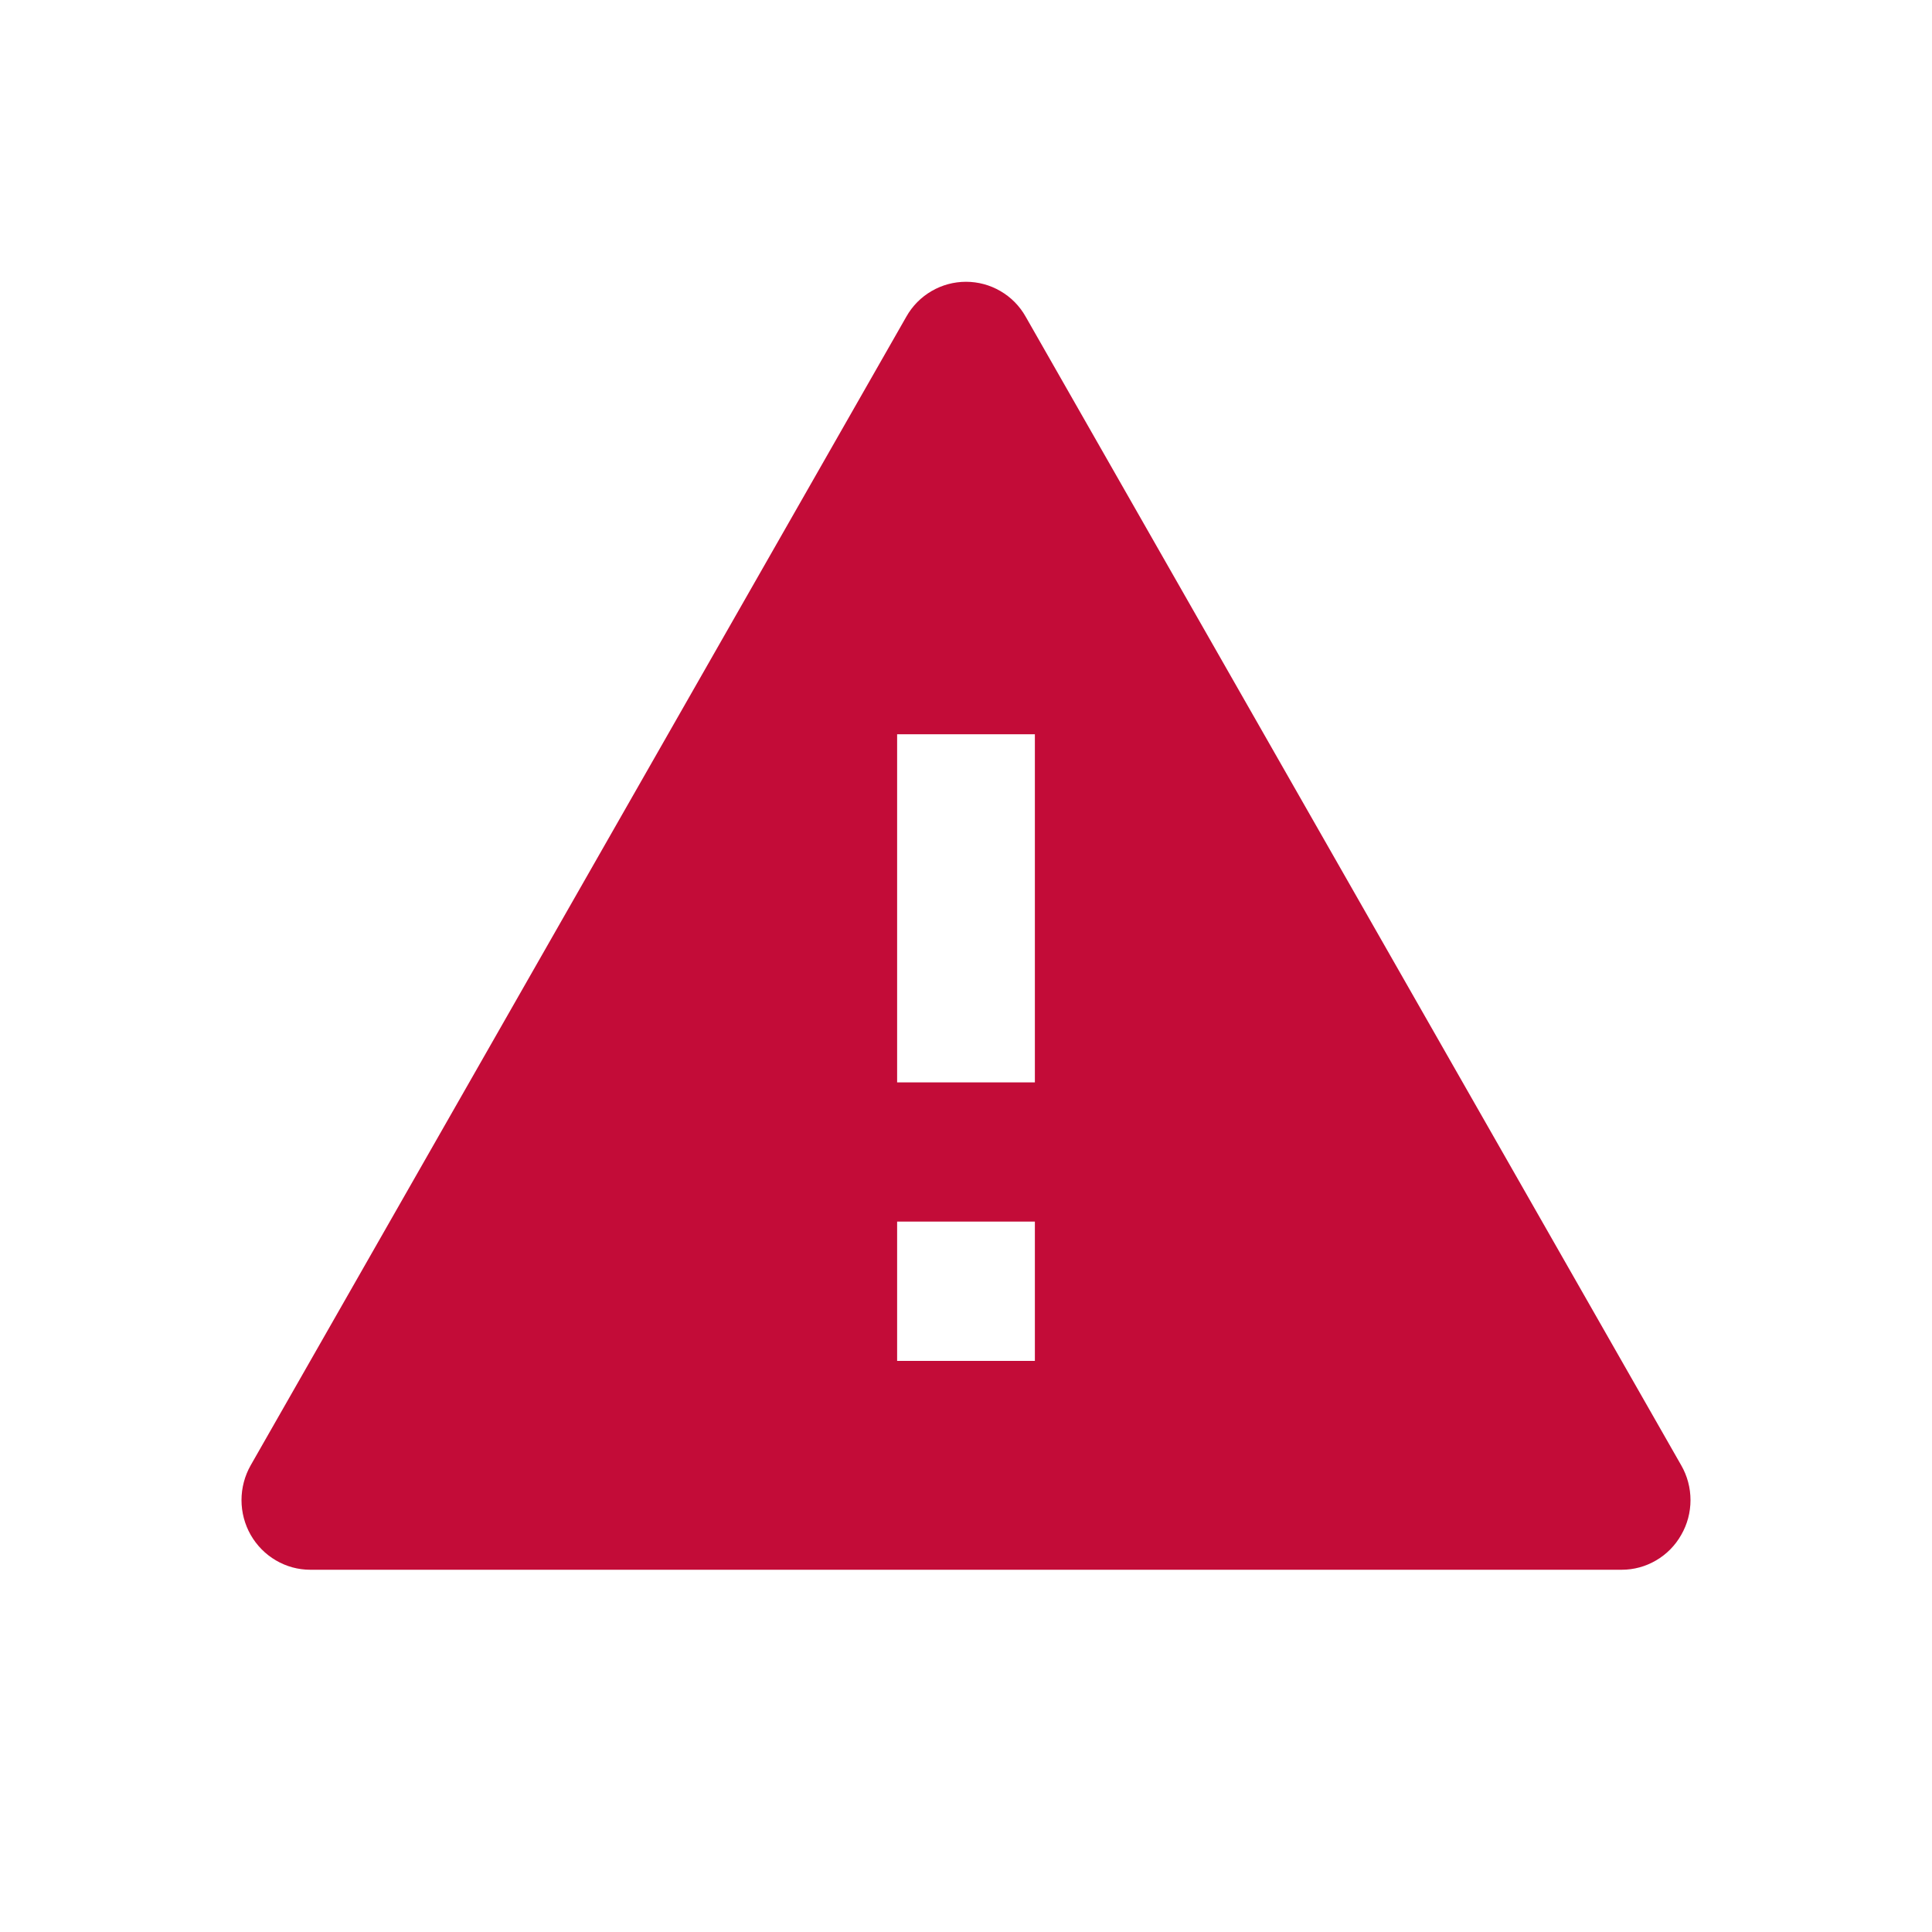
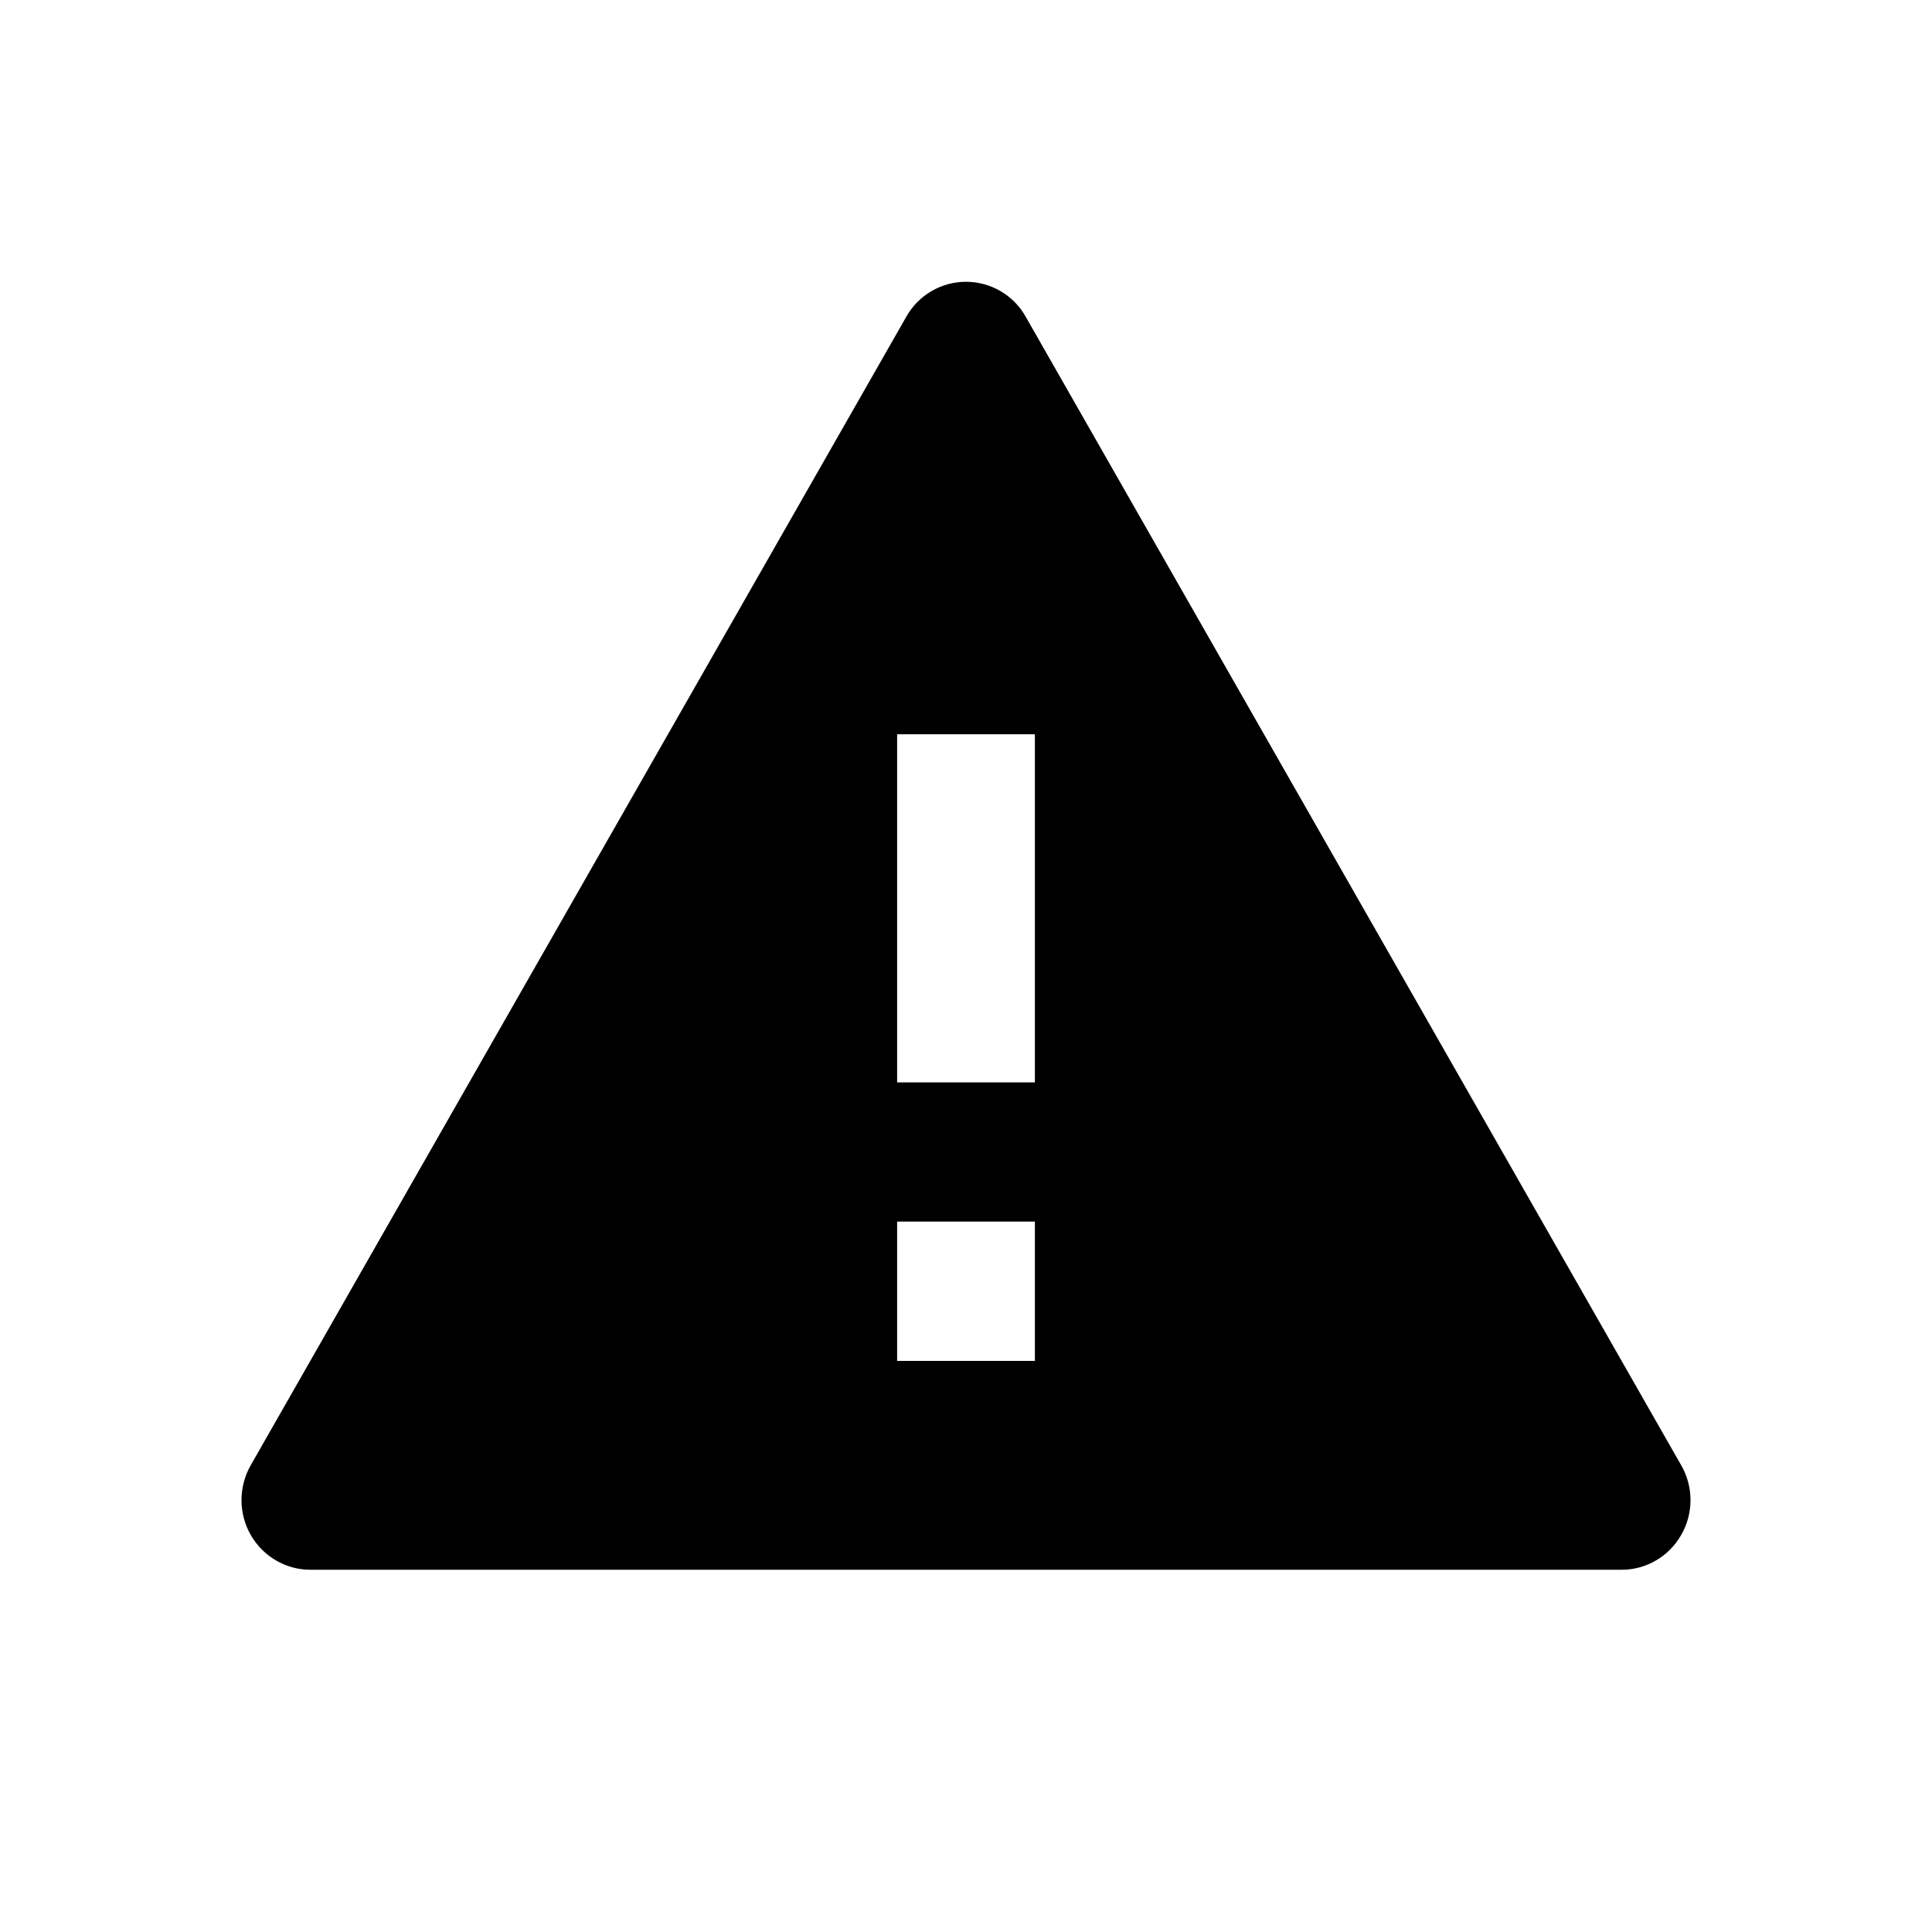
- <svg xmlns="http://www.w3.org/2000/svg" width="20" height="20" viewBox="0 0 20 20" fill="#C30C38">
-   <path d="M10.617 3.277L17.404 15.169C17.467 15.278 17.5 15.403 17.5 15.529C17.5 15.656 17.467 15.78 17.404 15.889C17.342 15.999 17.252 16.09 17.144 16.153C17.035 16.217 16.913 16.25 16.788 16.25H3.212C3.087 16.25 2.965 16.217 2.856 16.153C2.748 16.09 2.658 15.999 2.595 15.889C2.533 15.78 2.5 15.656 2.5 15.529C2.5 15.403 2.533 15.278 2.595 15.169L9.383 3.277C9.445 3.167 9.535 3.076 9.644 3.013C9.752 2.95 9.875 2.917 10 2.917C10.125 2.917 10.248 2.95 10.356 3.013C10.465 3.076 10.555 3.167 10.617 3.277ZM9.287 12.646V14.088H10.713V12.646H9.287ZM9.287 7.601V11.205H10.713V7.601H9.287Z" />
+ <svg xmlns="http://www.w3.org/2000/svg" width="20" height="20" viewBox="0 0 20 20" fill="none">
+   <path d="M10.617 3.277L17.404 15.169C17.467 15.278 17.5 15.403 17.5 15.529C17.5 15.656 17.467 15.78 17.404 15.889C17.342 15.999 17.252 16.09 17.144 16.153C17.035 16.217 16.913 16.25 16.788 16.25H3.212C3.087 16.25 2.965 16.217 2.856 16.153C2.748 16.09 2.658 15.999 2.595 15.889C2.533 15.78 2.5 15.656 2.5 15.529C2.5 15.403 2.533 15.278 2.595 15.169L9.383 3.277C9.445 3.167 9.535 3.076 9.644 3.013C9.752 2.95 9.875 2.917 10 2.917C10.125 2.917 10.248 2.95 10.356 3.013C10.465 3.076 10.555 3.167 10.617 3.277ZM9.287 12.646V14.088H10.713V12.646H9.287ZM9.287 7.601V11.205H10.713V7.601H9.287Z" fill="currentColor" />
</svg>
